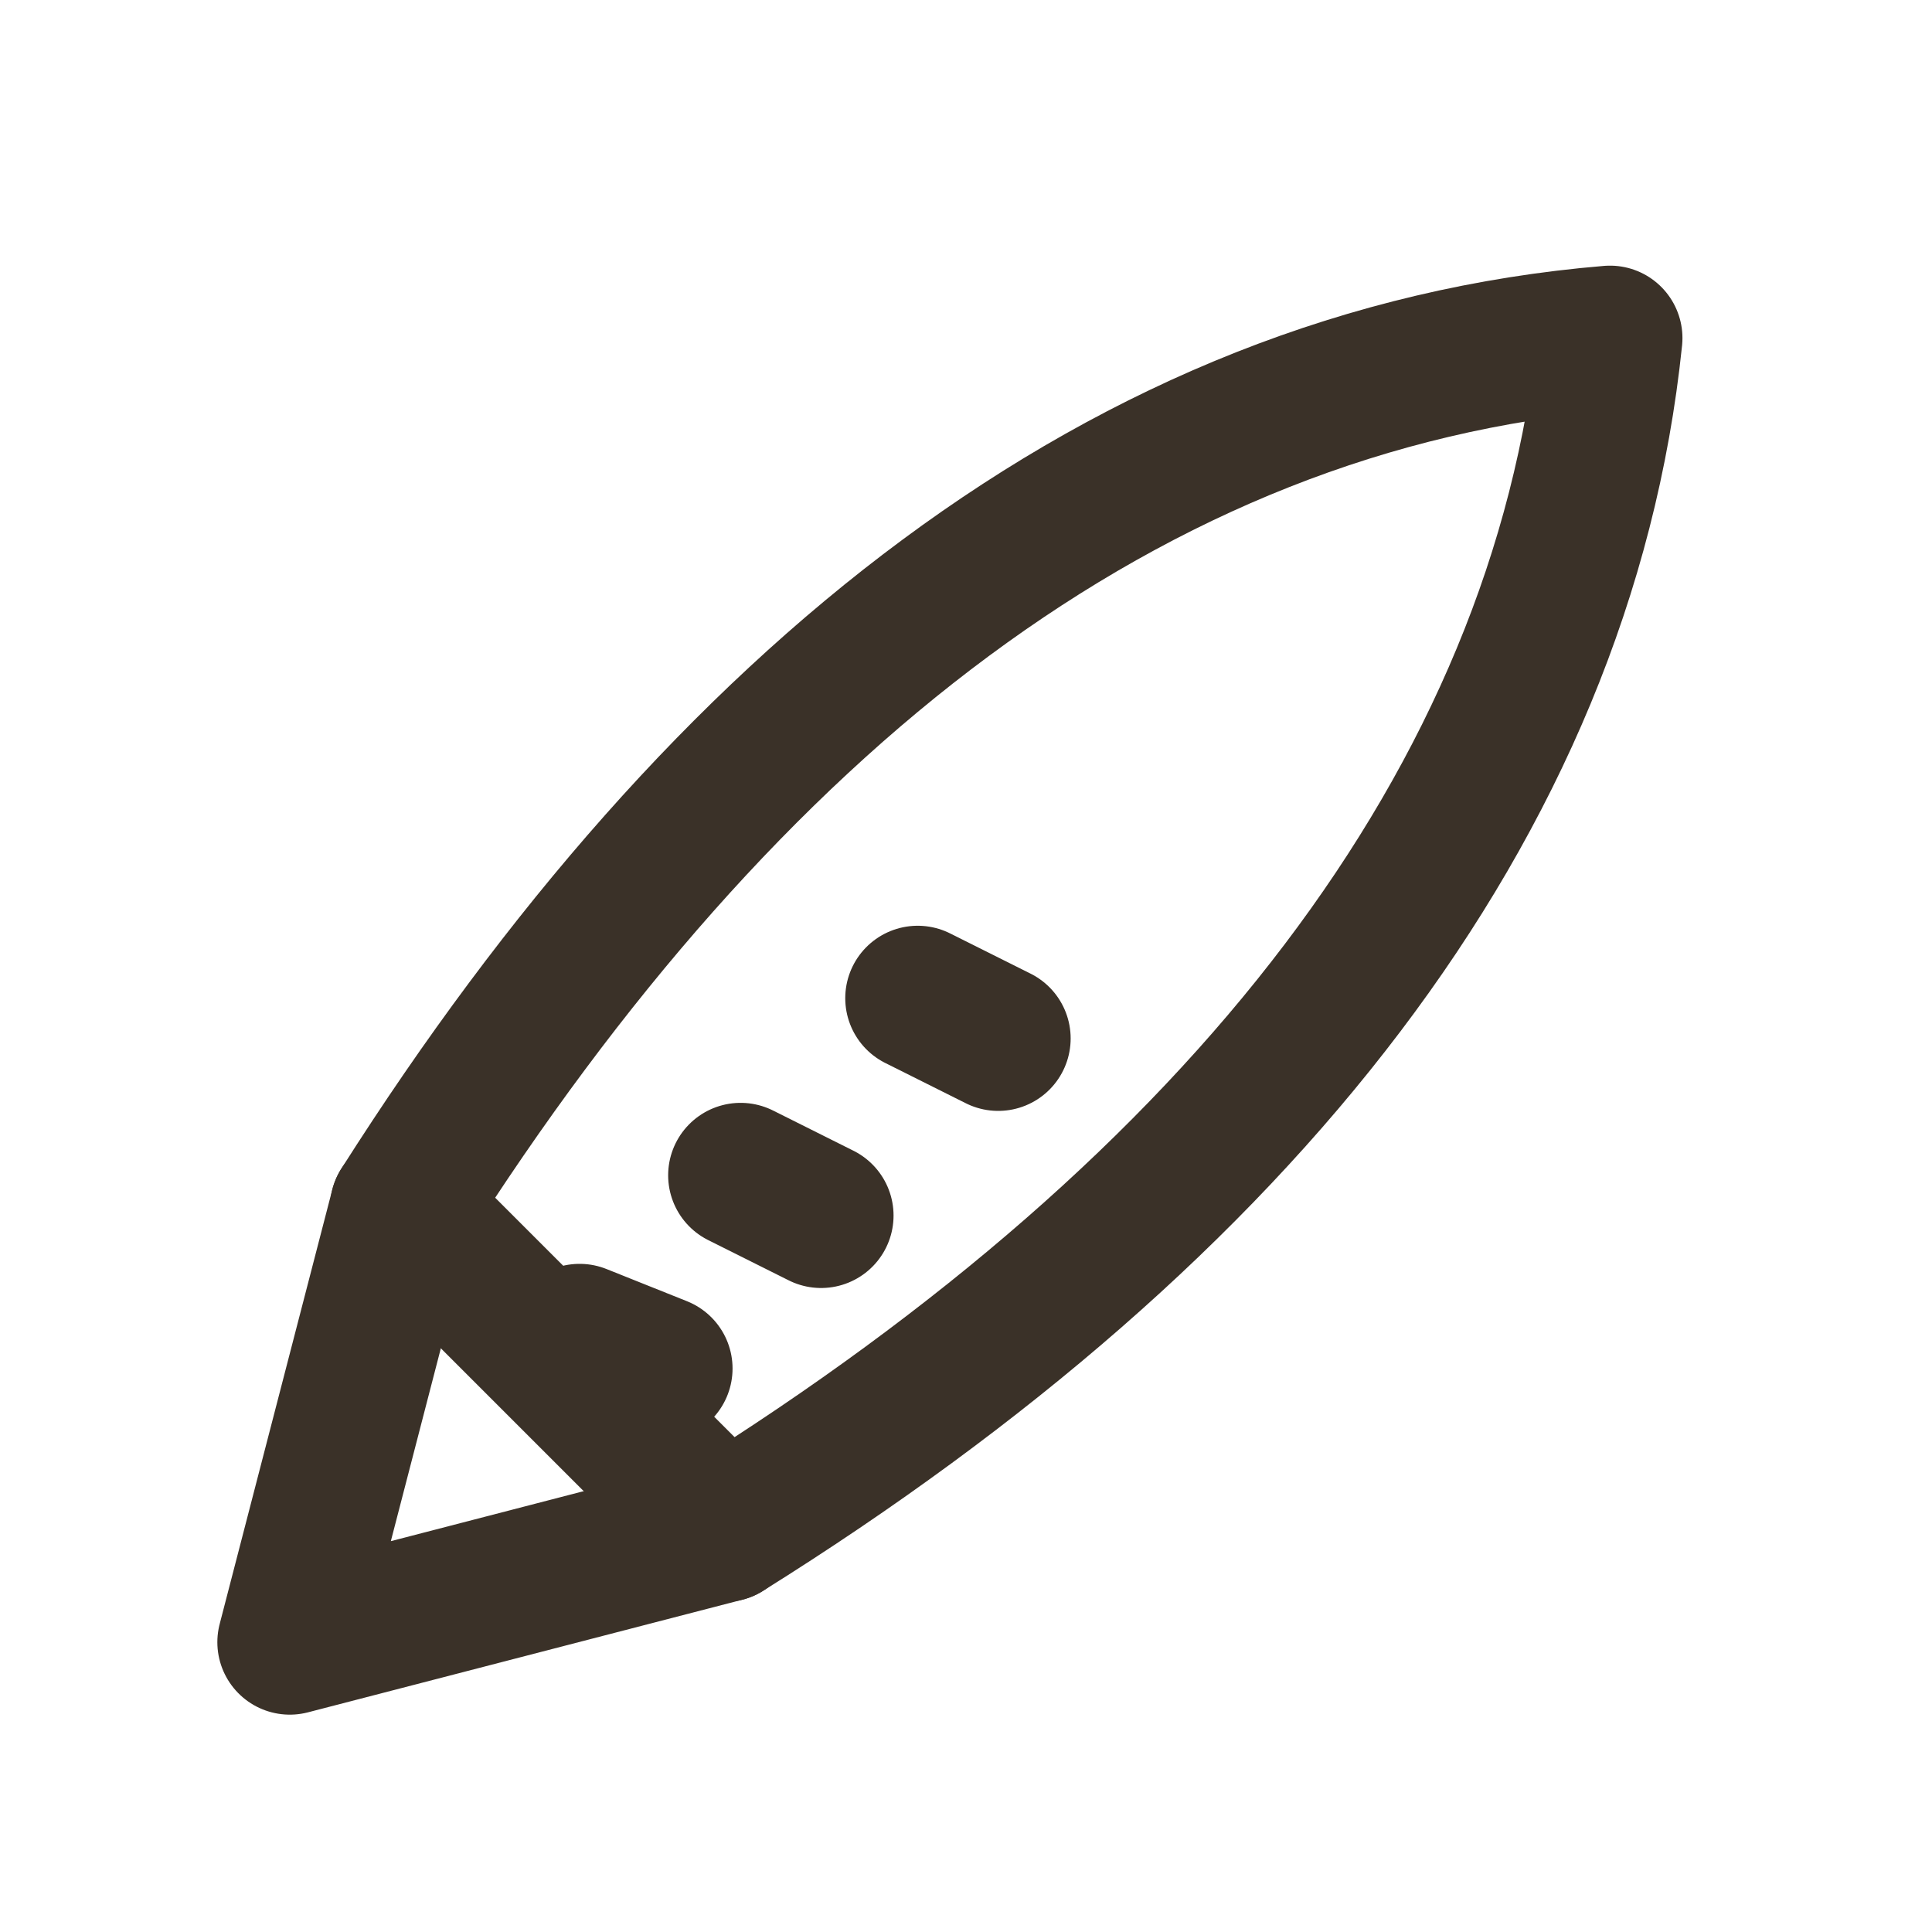
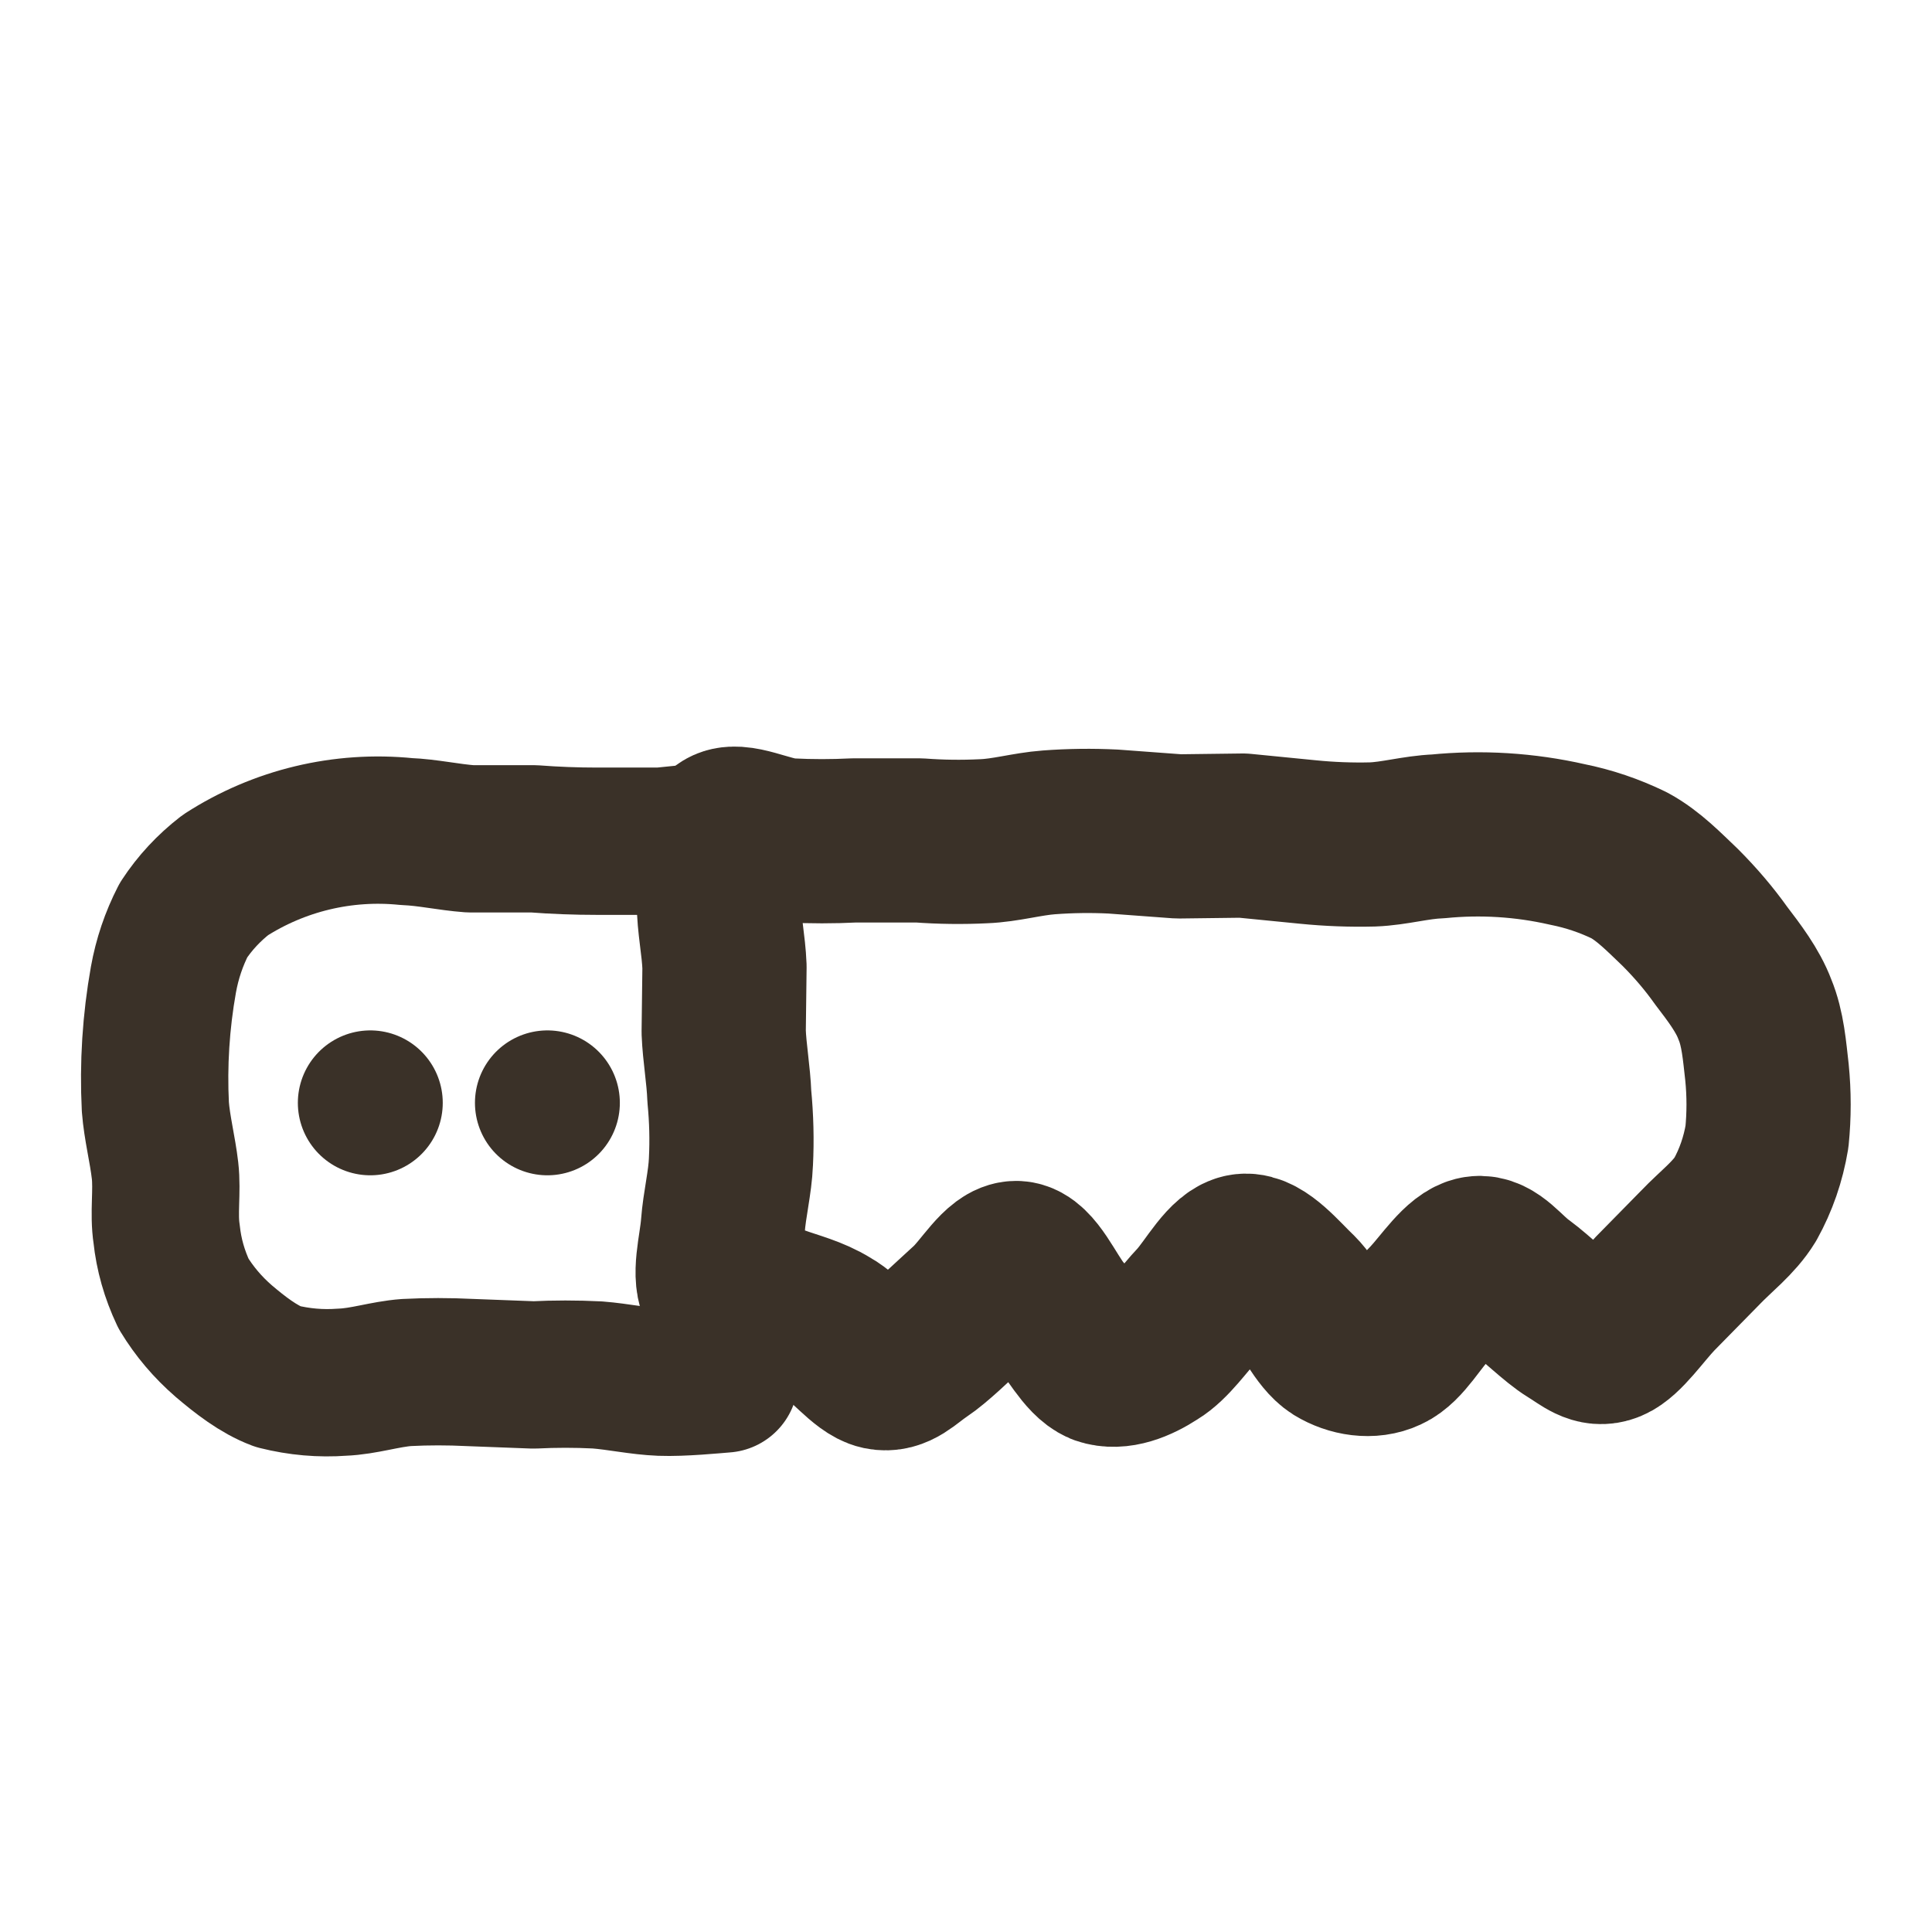
- <svg xmlns="http://www.w3.org/2000/svg" fill="none" stroke="#3a3128" stroke-linecap="round" stroke-linejoin="round" stroke-width="1.8" viewBox="0 0 24 24">
-   <path d="M20 4.2C14 4.7 9 8.7 5 15l4 4c6.4-4 10.4-9 11-14.8" />
-   <path d="m5 15-1.4 5.4L9 19m-1.8-2.4 1 .4m1-2.4 1 .5m1.2-2.7 1 .5" />
+ <svg xmlns="http://www.w3.org/2000/svg" fill="none" stroke="#3a3128" stroke-linecap="round" stroke-linejoin="round" viewBox="0 0 24 24">
+   <path stroke-width="2.04" d="M9 10.33c.15-.12.54.1.81.11q.4.02.8 0h.81q.4.03.8.01c.27-.01.54-.09.81-.11q.4-.03.8-.01l.81.06.8-.01.81.08q.4.04.8.03c.27-.01.54-.09.81-.1a5 5 0 0 1 1.61.1q.4.08.77.26c.24.13.44.34.63.52q.29.29.51.6c.16.21.33.43.42.67.1.24.12.52.15.78q.04.4 0 .8-.07.42-.27.78c-.14.23-.37.4-.56.6l-.56.57c-.19.2-.4.51-.57.58s-.29-.05-.47-.16-.44-.37-.63-.51c-.2-.14-.35-.38-.54-.35s-.4.36-.58.55c-.19.19-.35.5-.55.59-.19.09-.43.05-.61-.06-.19-.12-.32-.45-.51-.64-.19-.18-.44-.49-.64-.47s-.39.39-.57.59c-.19.2-.36.46-.56.58-.2.13-.44.23-.64.16-.19-.08-.35-.41-.53-.61-.17-.21-.34-.62-.53-.63s-.39.36-.59.54-.43.41-.61.53-.3.27-.49.23-.43-.37-.65-.49c-.21-.13-.43-.18-.65-.26-.22-.07-.56-.04-.67-.2-.12-.17-.01-.54.01-.81s.09-.54.1-.8q.02-.4-.02-.81c-.01-.27-.06-.54-.07-.8l.01-.81c-.01-.27-.07-.53-.07-.8 0-.28-.08-.75.07-.88" />
+   <path stroke-width="1.83" d="m9 10.37-.79.08h-.79q-.4 0-.79-.03h-.79c-.27-.02-.53-.08-.79-.09a3.5 3.5 0 0 0-2.25.54q-.31.24-.52.56-.18.35-.25.74a7 7 0 0 0-.1 1.58c.02.26.09.53.12.79s-.02.53.02.79q.04.38.21.74.2.33.5.59c.2.17.43.35.67.44q.4.1.8.07c.27-.01.53-.1.8-.12q.39-.02.79 0l.79.03q.39-.02.79 0c.26.02.53.08.79.09s.66-.03.79-.04" />
+   <path stroke-width="1.8" d="M4.6 13.7zm2.2 0z" />
</svg>
